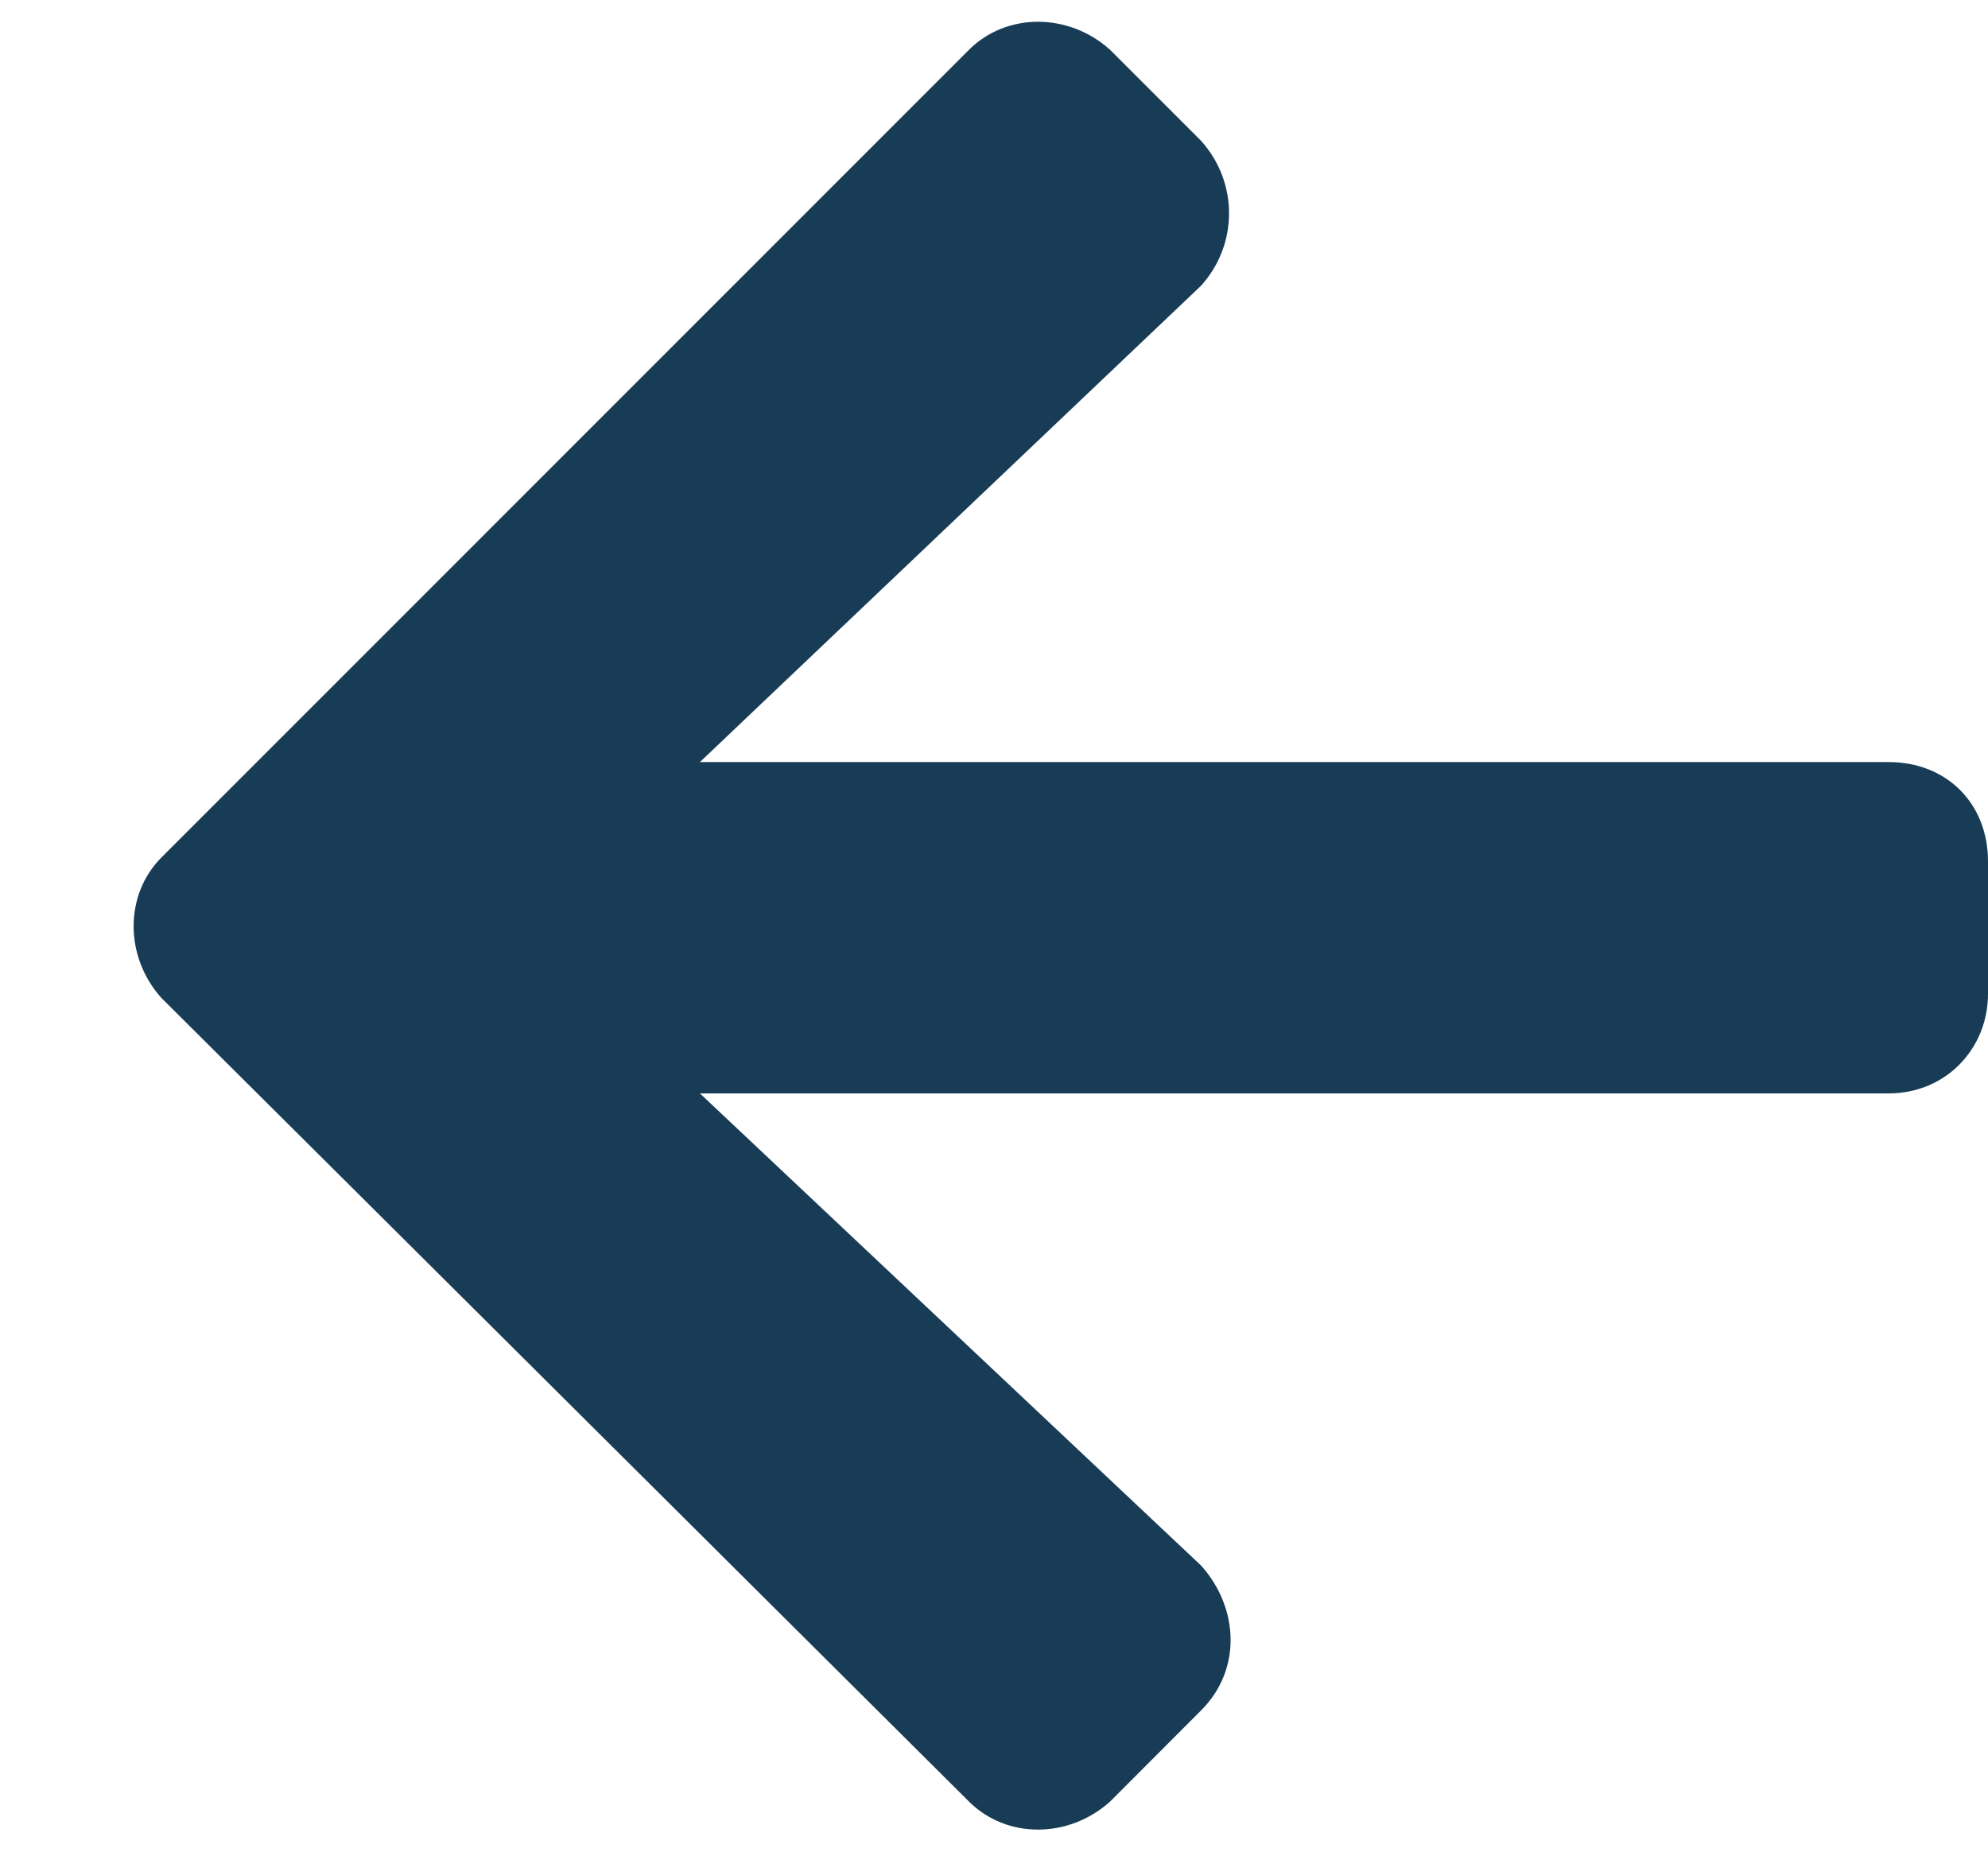
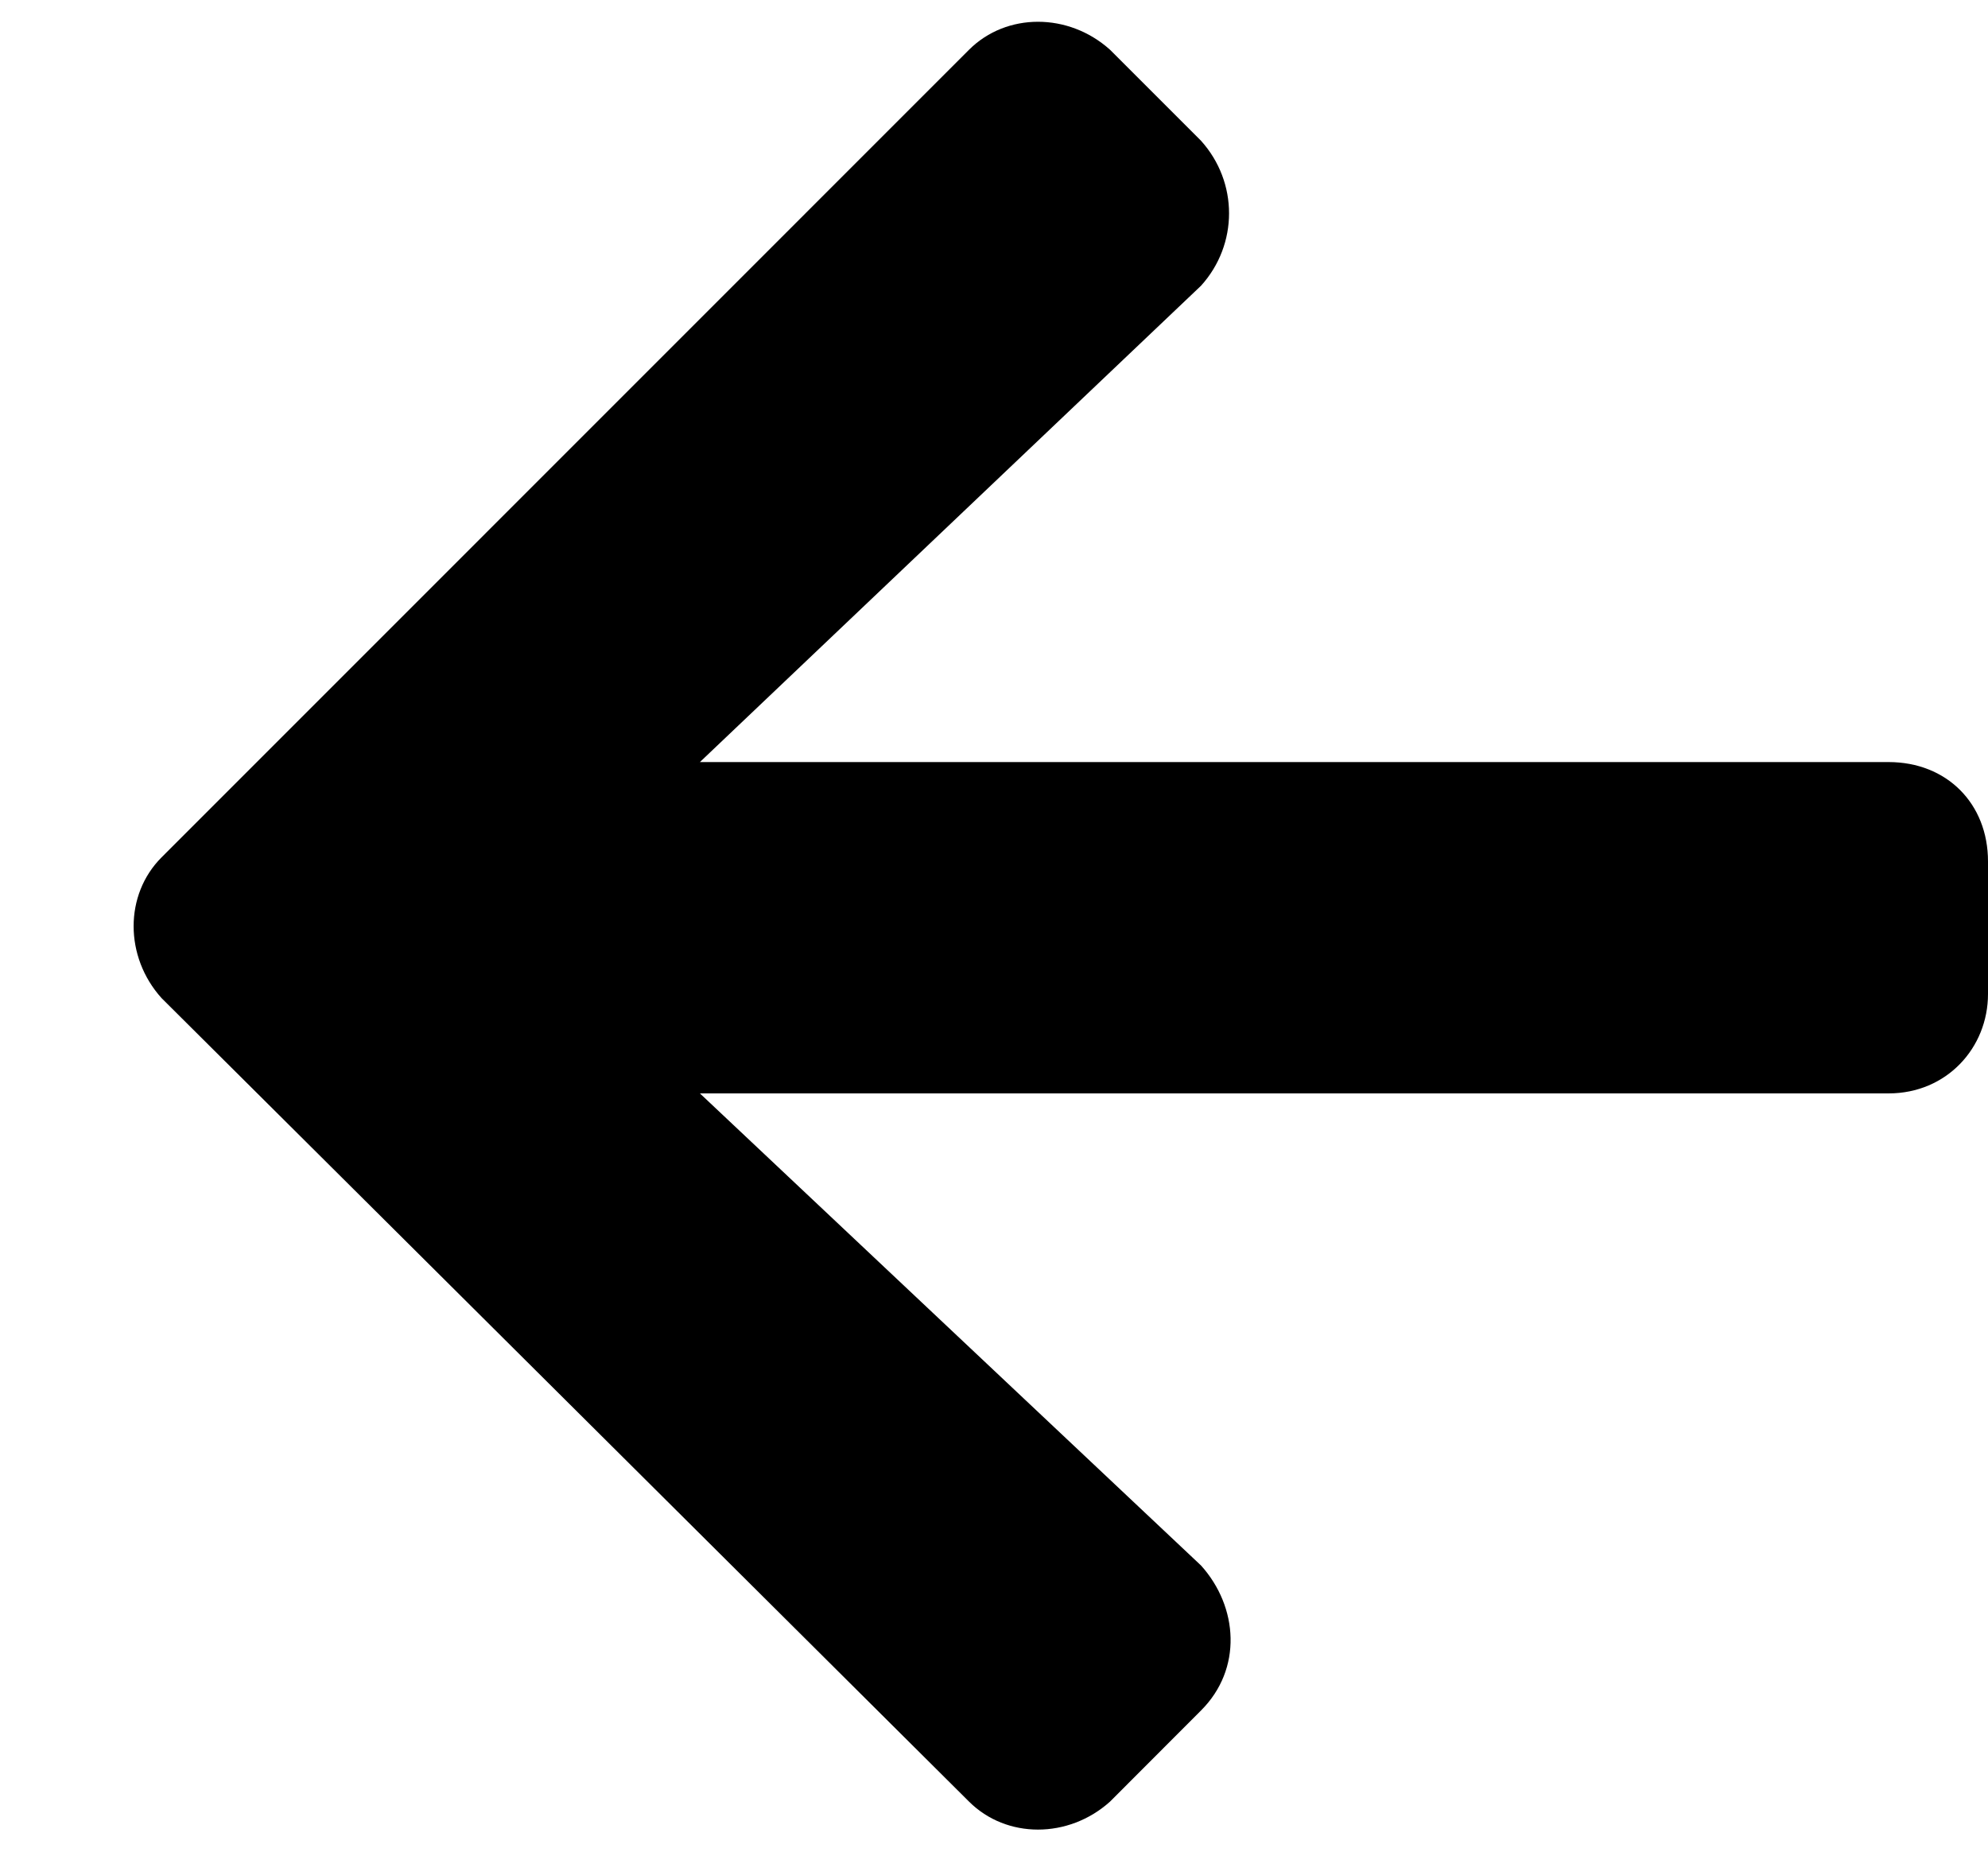
- <svg xmlns="http://www.w3.org/2000/svg" width="15" height="14" viewBox="0 0 15 14" fill="none">
-   <path d="M9.062 12.906C9.375 12.594 9.344 12.125 9.062 11.812L5.281 8.25H14.25C14.688 8.25 15 7.906 15 7.5V6.5C15 6.062 14.688 5.75 14.25 5.75L5.281 5.75L9.062 2.156C9.344 1.844 9.344 1.375 9.062 1.062L8.375 0.375C8.062 0.094 7.594 0.094 7.312 0.375L1.219 6.469C0.938 6.75 0.938 7.219 1.219 7.531L7.312 13.594C7.594 13.875 8.062 13.875 8.375 13.594L9.062 12.906Z" fill="#183B56" />
+ <svg xmlns="http://www.w3.org/2000/svg" width="15" height="14" viewBox="0 0 15 14">
+   <path d="M9.062 12.906C9.375 12.594 9.344 12.125 9.062 11.812L5.281 8.25H14.25C14.688 8.25 15 7.906 15 7.5V6.5C15 6.062 14.688 5.75 14.25 5.75L5.281 5.75L9.062 2.156C9.344 1.844 9.344 1.375 9.062 1.062L8.375 0.375C8.062 0.094 7.594 0.094 7.312 0.375L1.219 6.469C0.938 6.75 0.938 7.219 1.219 7.531L7.312 13.594C7.594 13.875 8.062 13.875 8.375 13.594L9.062 12.906Z" />
</svg>
